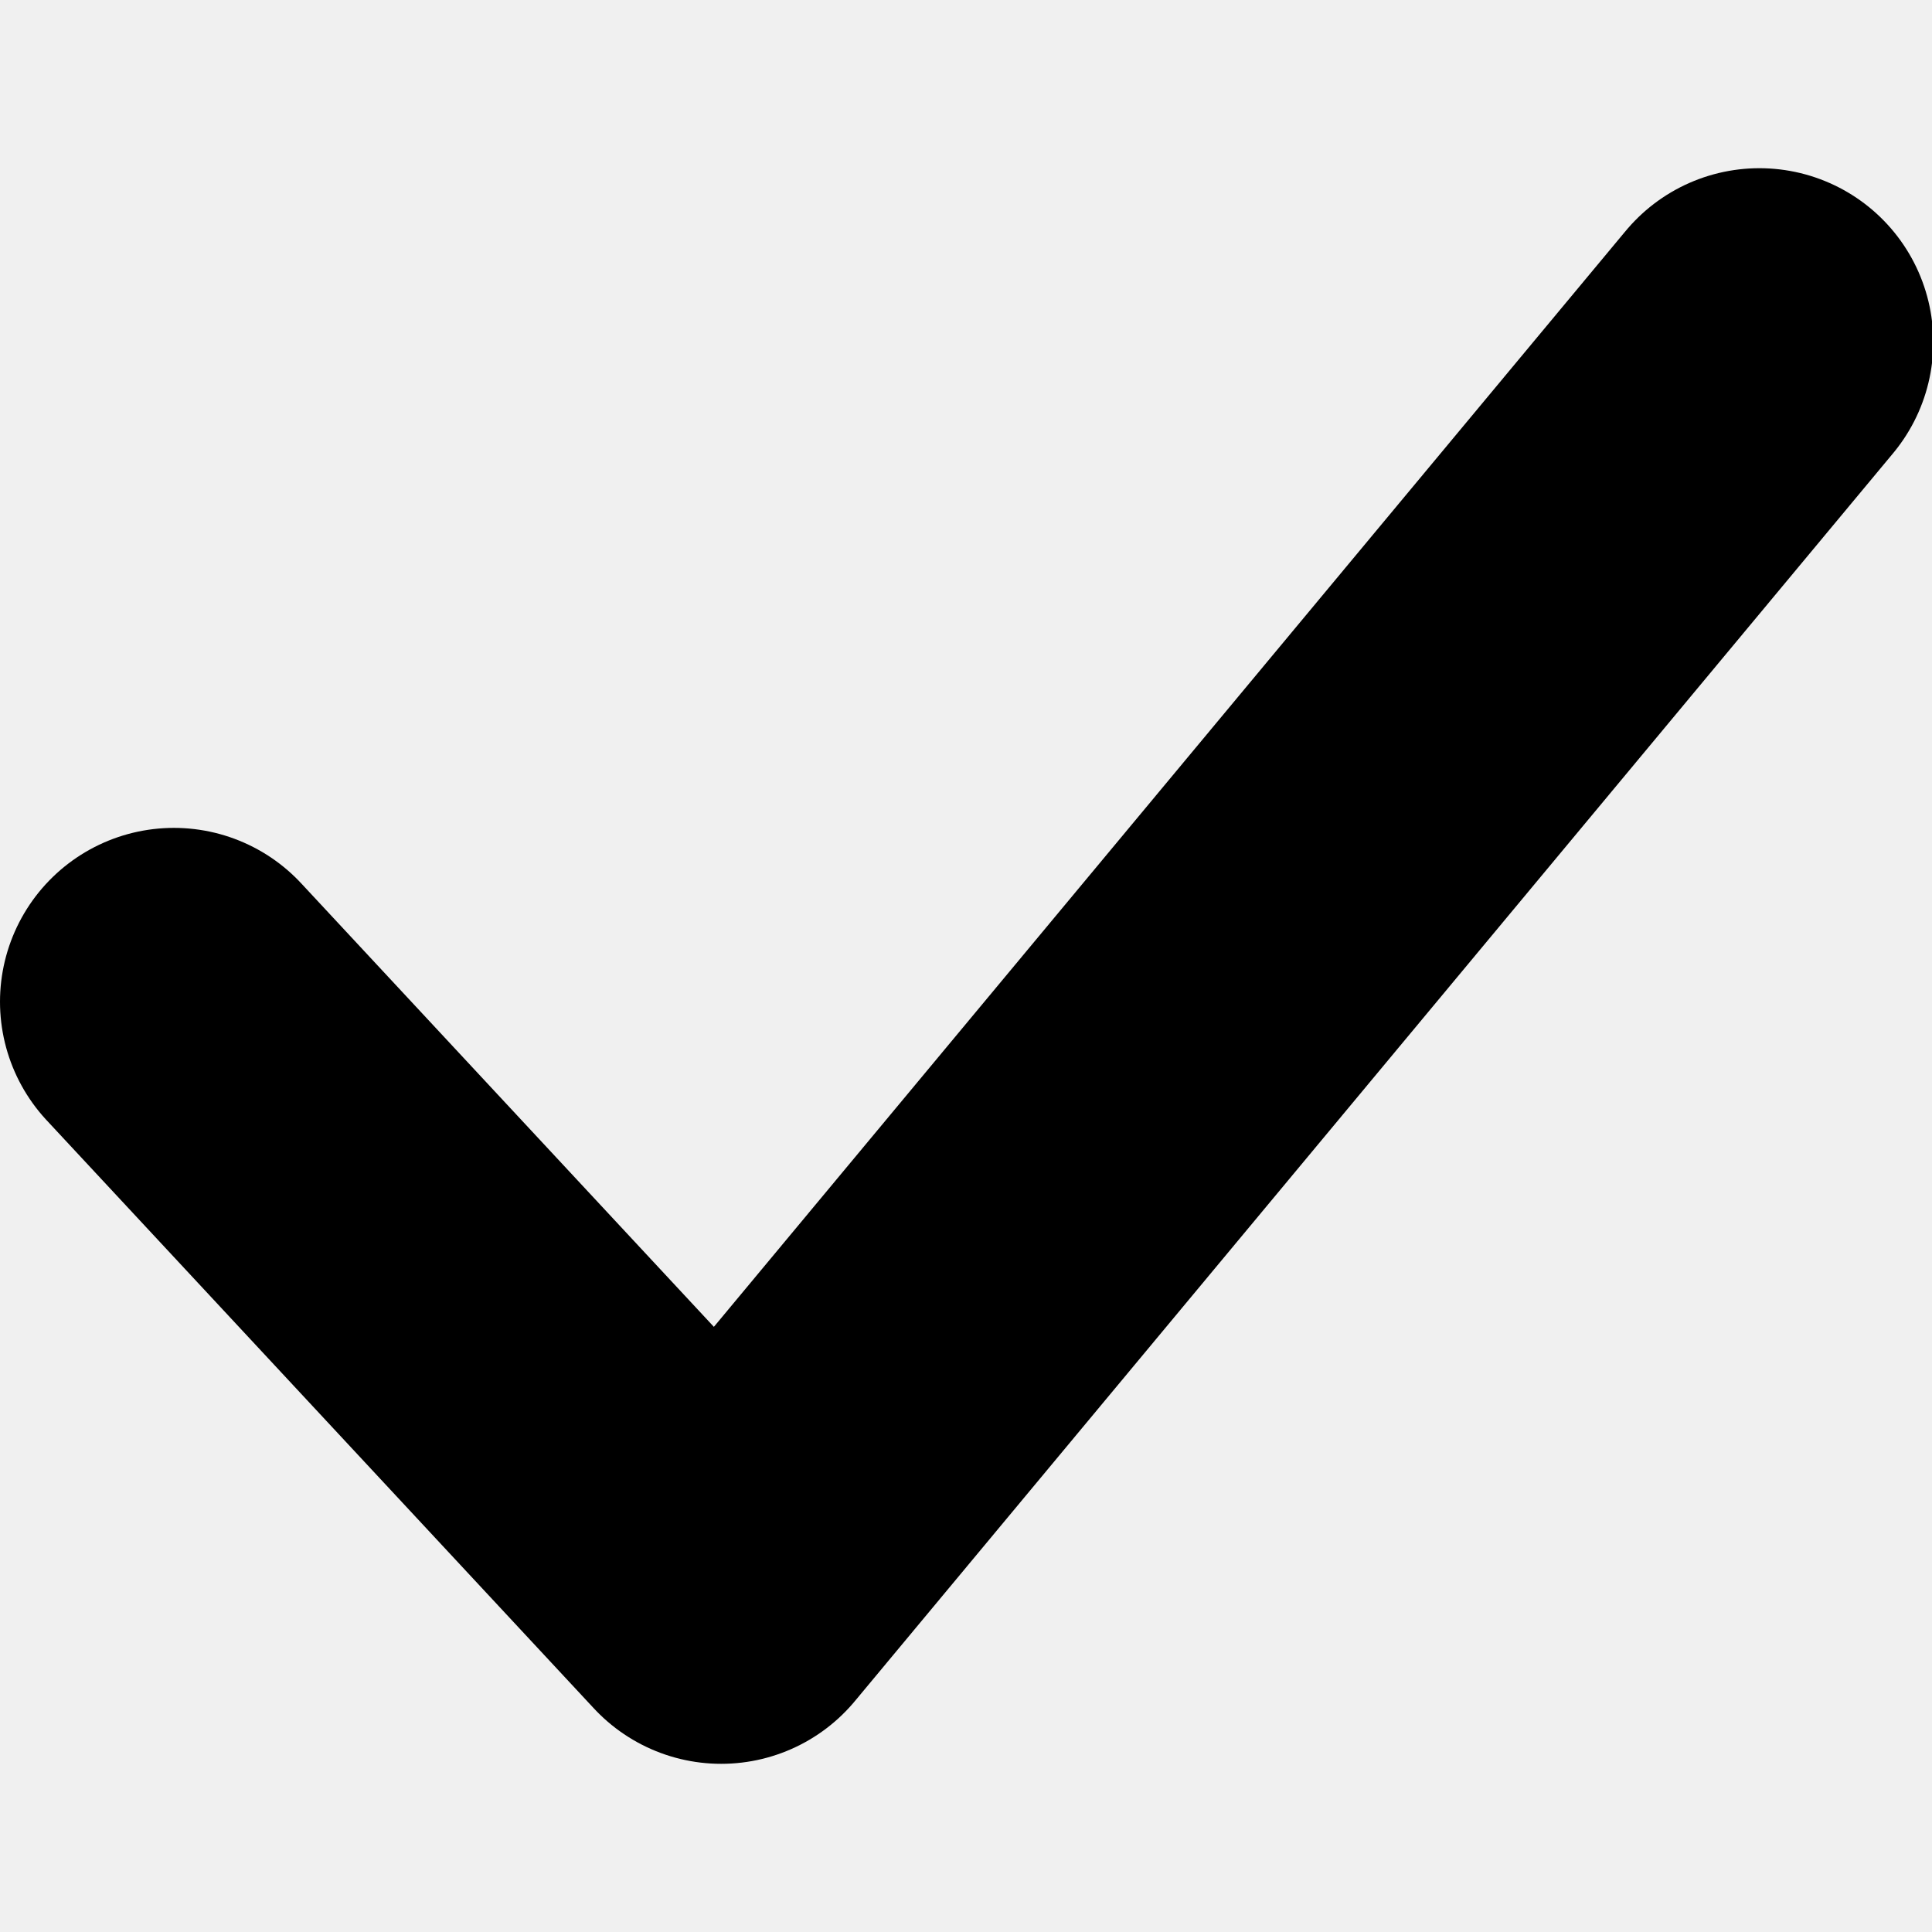
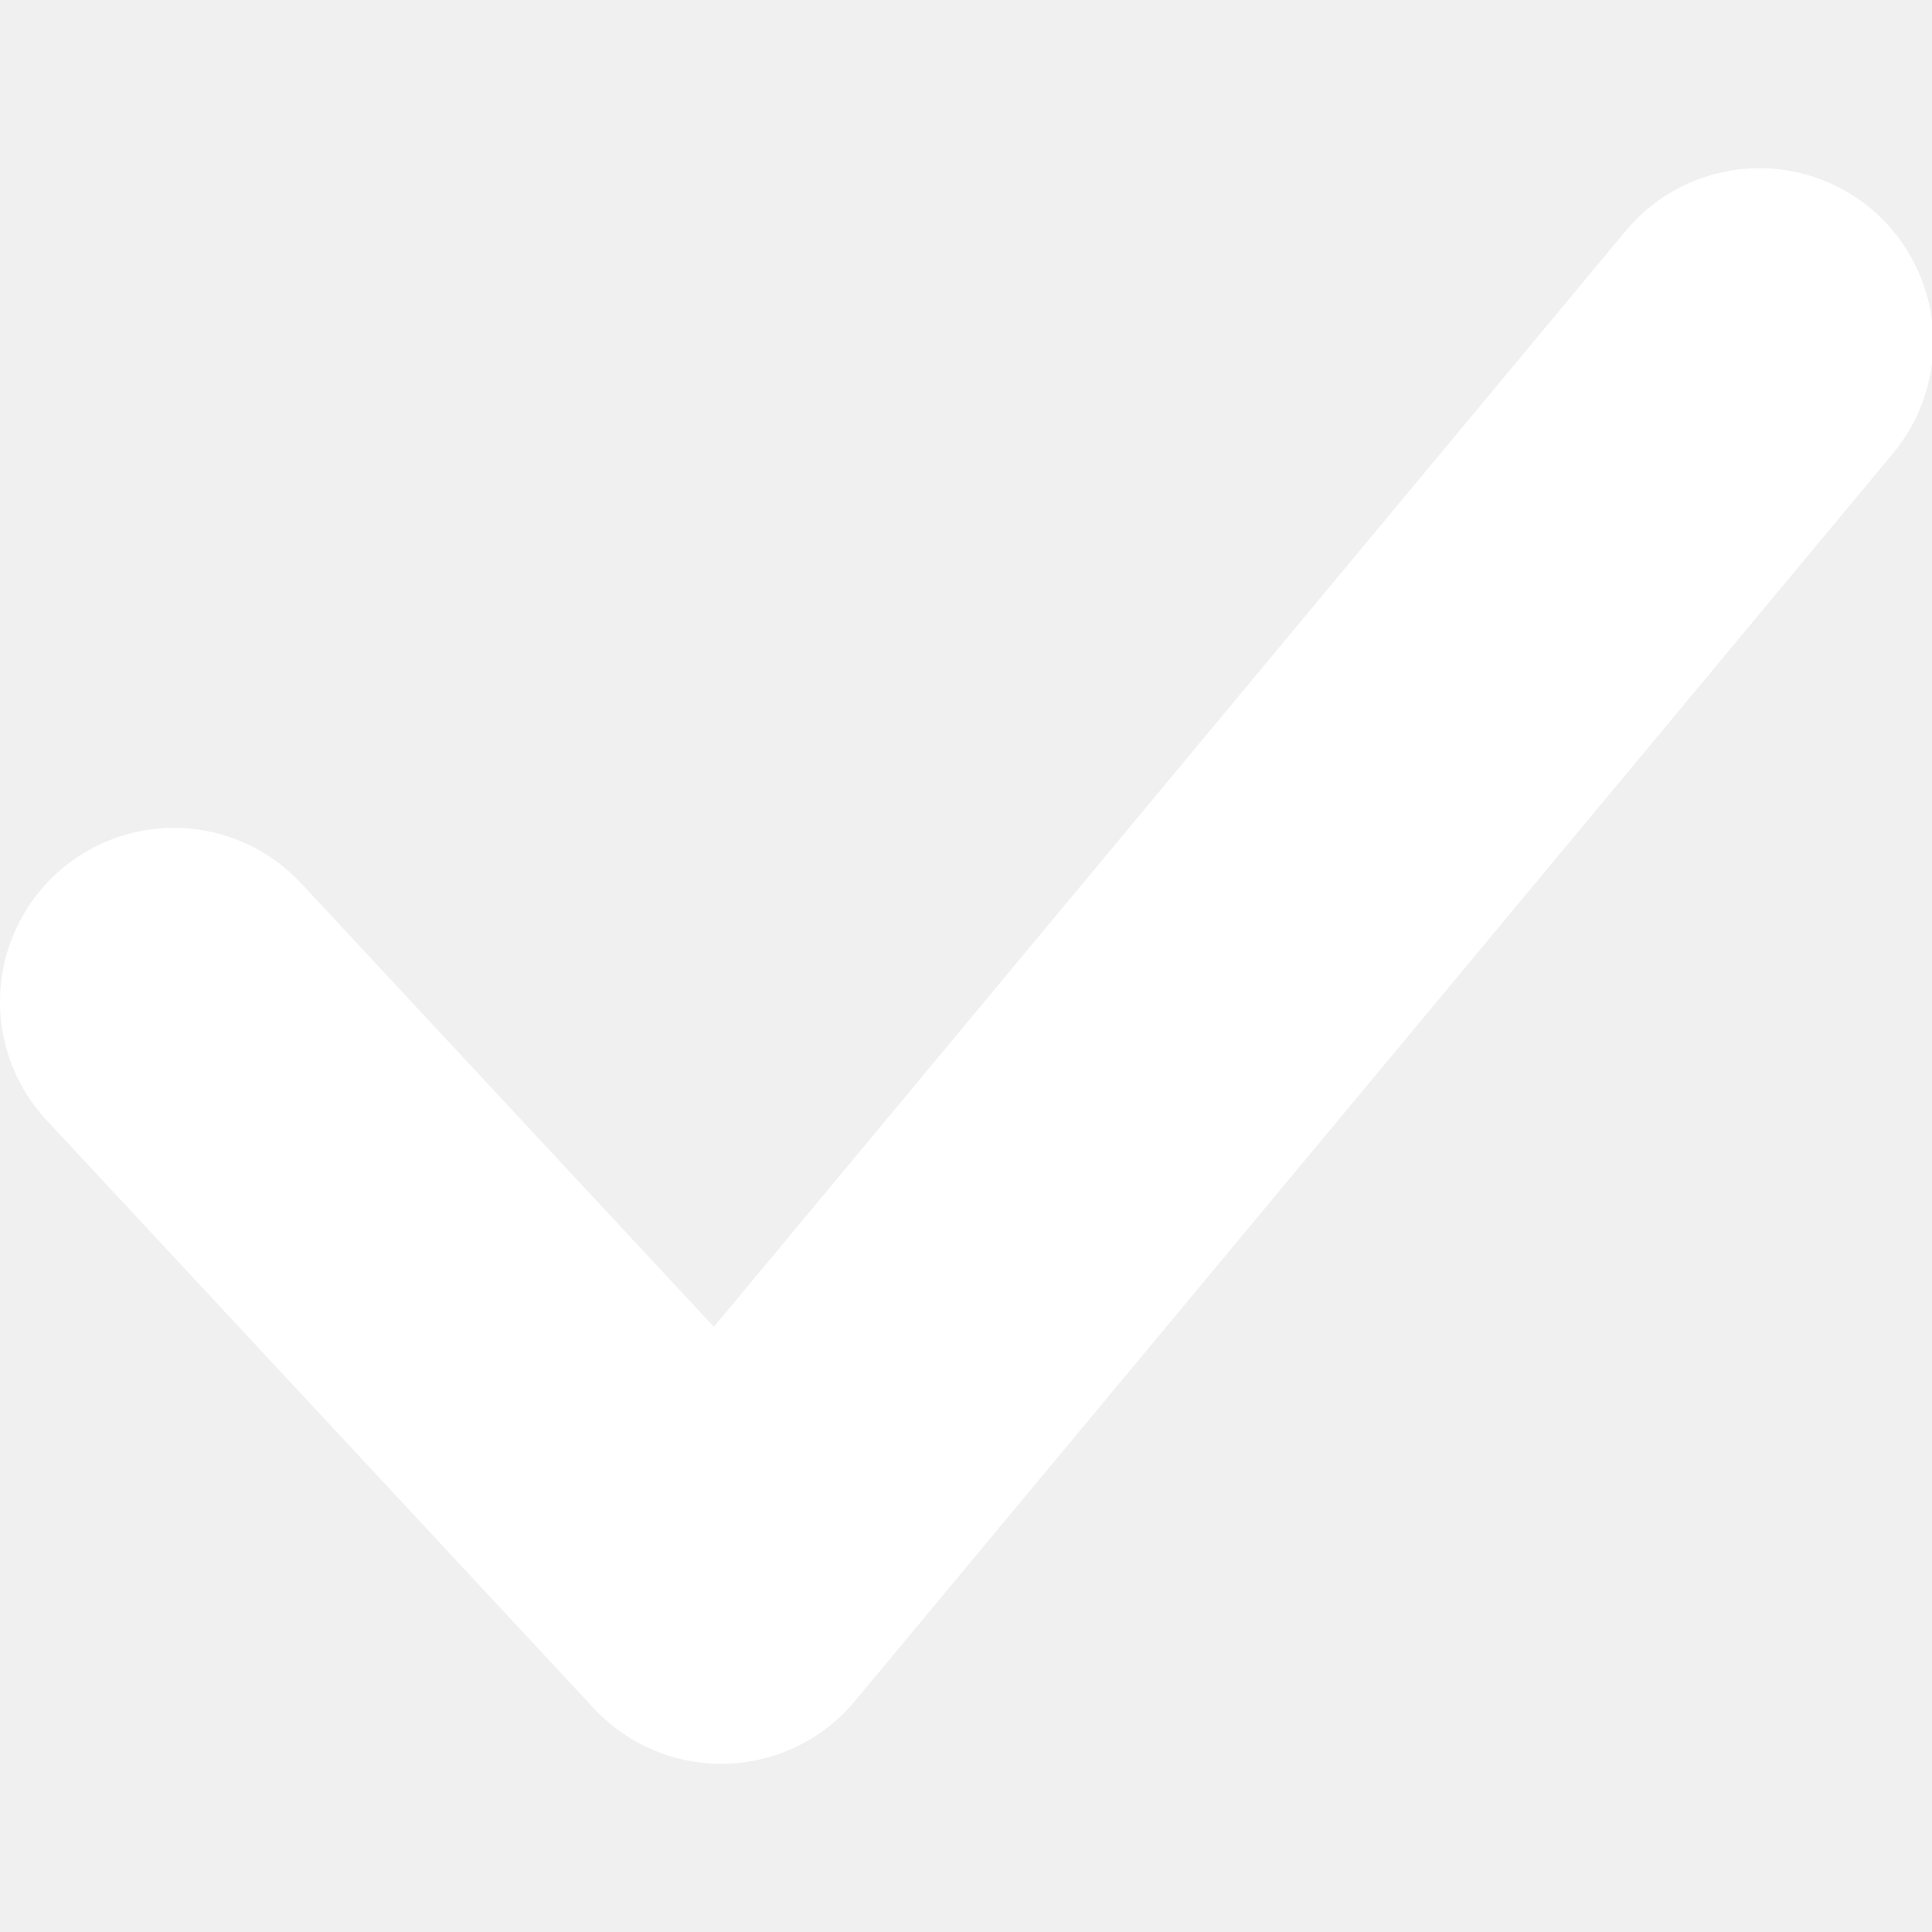
<svg xmlns="http://www.w3.org/2000/svg" width="100mm" height="100mm" viewBox="0 0 100 100" version="1.1" id="svg5">
  <defs id="defs2" />
  <g id="layer2" style="display:none">
    <circle style="fill:#294000;fill-opacity:1;fill-rule:evenodd;stroke:none;stroke-width:3.6;stroke-linecap:round;stroke-linejoin:round;stroke-miterlimit:3;stroke-dashoffset:65.369;stroke-opacity:1;paint-order:normal" id="path5598" cx="81.118" cy="3.193" r="1.105" />
    <circle style="fill:#507a00;fill-opacity:1;fill-rule:evenodd;stroke:none;stroke-width:3.6;stroke-linecap:round;stroke-linejoin:round;stroke-miterlimit:3;stroke-dashoffset:65.369;stroke-opacity:1;paint-order:normal" id="path5598-8" cx="84.066" cy="3.193" r="1.105" />
    <circle style="fill:#6eaa00;fill-opacity:1;fill-rule:evenodd;stroke:none;stroke-width:3.6;stroke-linecap:round;stroke-linejoin:round;stroke-miterlimit:3;stroke-dashoffset:65.369;stroke-opacity:1;paint-order:normal" id="path5598-7" cx="87.013" cy="3.193" r="1.105" />
    <circle style="fill:#9adb00;fill-opacity:1;fill-rule:evenodd;stroke:none;stroke-width:3.6;stroke-linecap:round;stroke-linejoin:round;stroke-miterlimit:3;stroke-dashoffset:65.369;stroke-opacity:1;paint-order:normal" id="path5598-5" cx="89.961" cy="3.193" r="1.105" />
  </g>
-   <path style="display:inline;fill:none;fill-opacity:1;fill-rule:evenodd;stroke:#000000;stroke-width:18;stroke-linecap:round;stroke-linejoin:round;stroke-miterlimit:3;stroke-dasharray:none;stroke-dashoffset:65.369;stroke-opacity:1" d="M 9,51.851 37.328,82.295 91.066,17.706" id="path12804" />
+   <path style="display:inline;fill:none;fill-opacity:1;fill-rule:evenodd;stroke:#ffffff;stroke-width:18;stroke-linecap:round;stroke-linejoin:round;stroke-miterlimit:3;stroke-dasharray:none;stroke-dashoffset:65.369;stroke-opacity:1" d="M 9,51.851 37.328,82.295 91.066,17.706" id="path12804" />
</svg>
